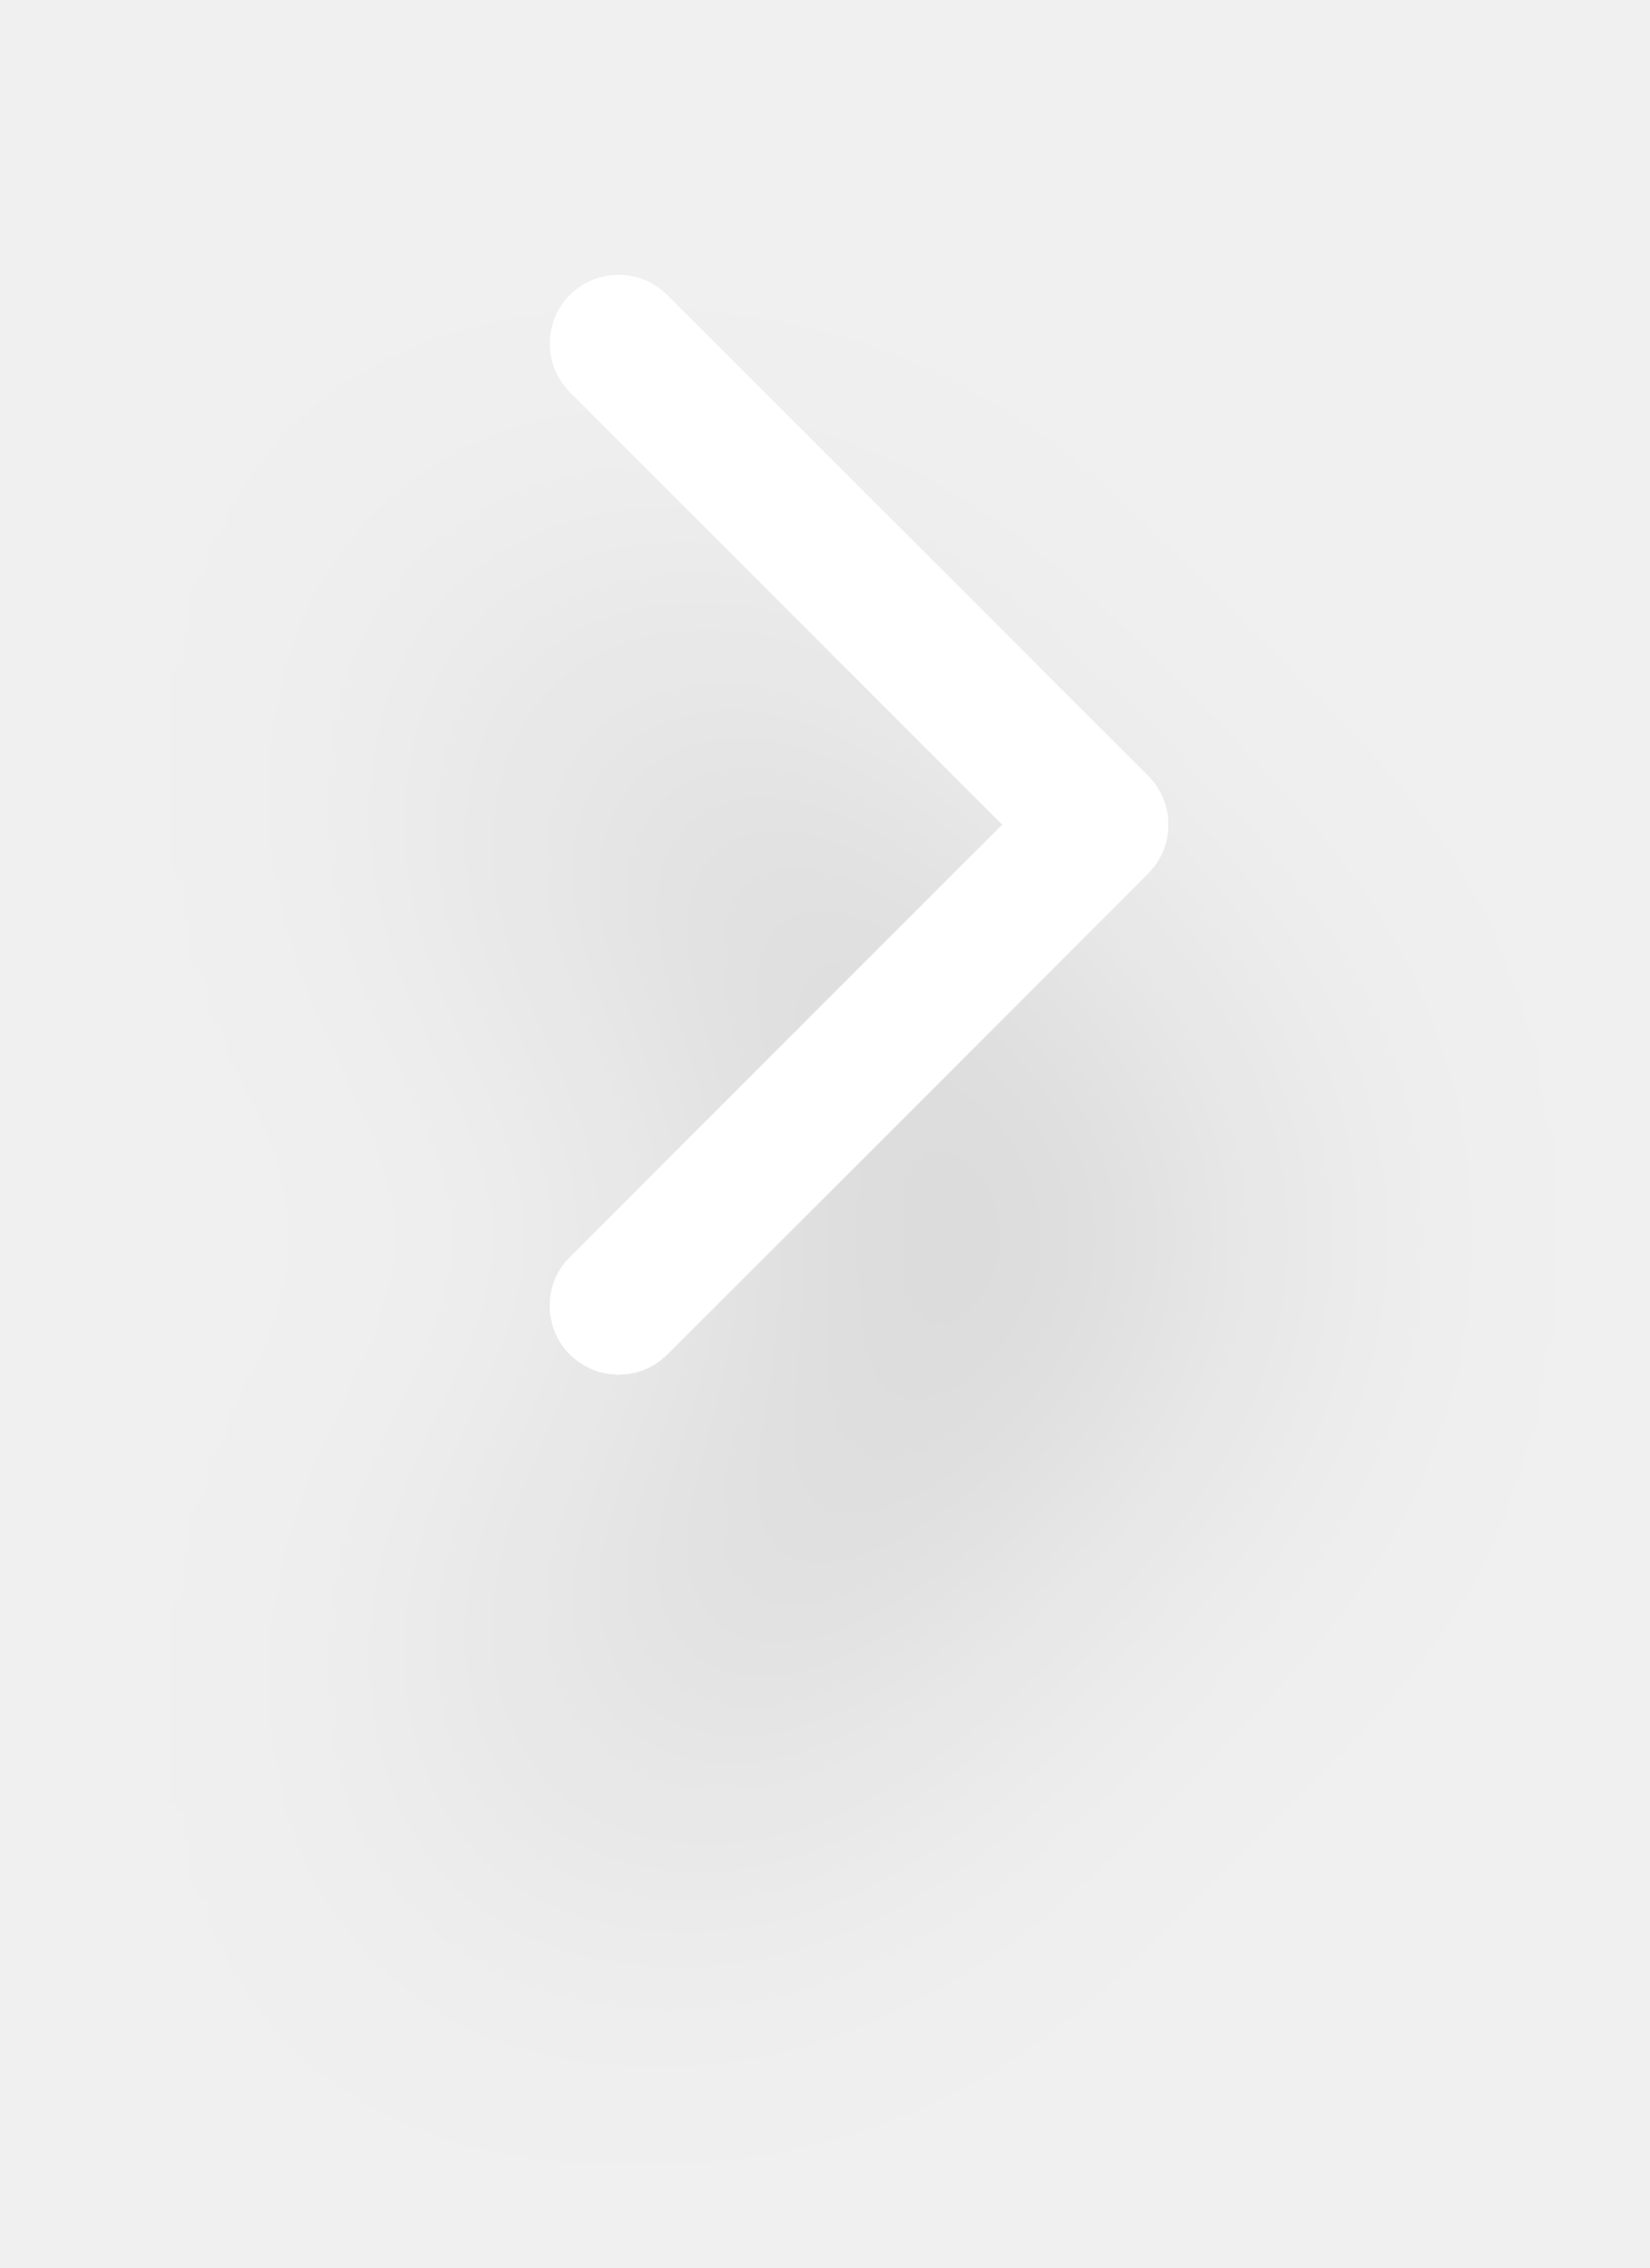
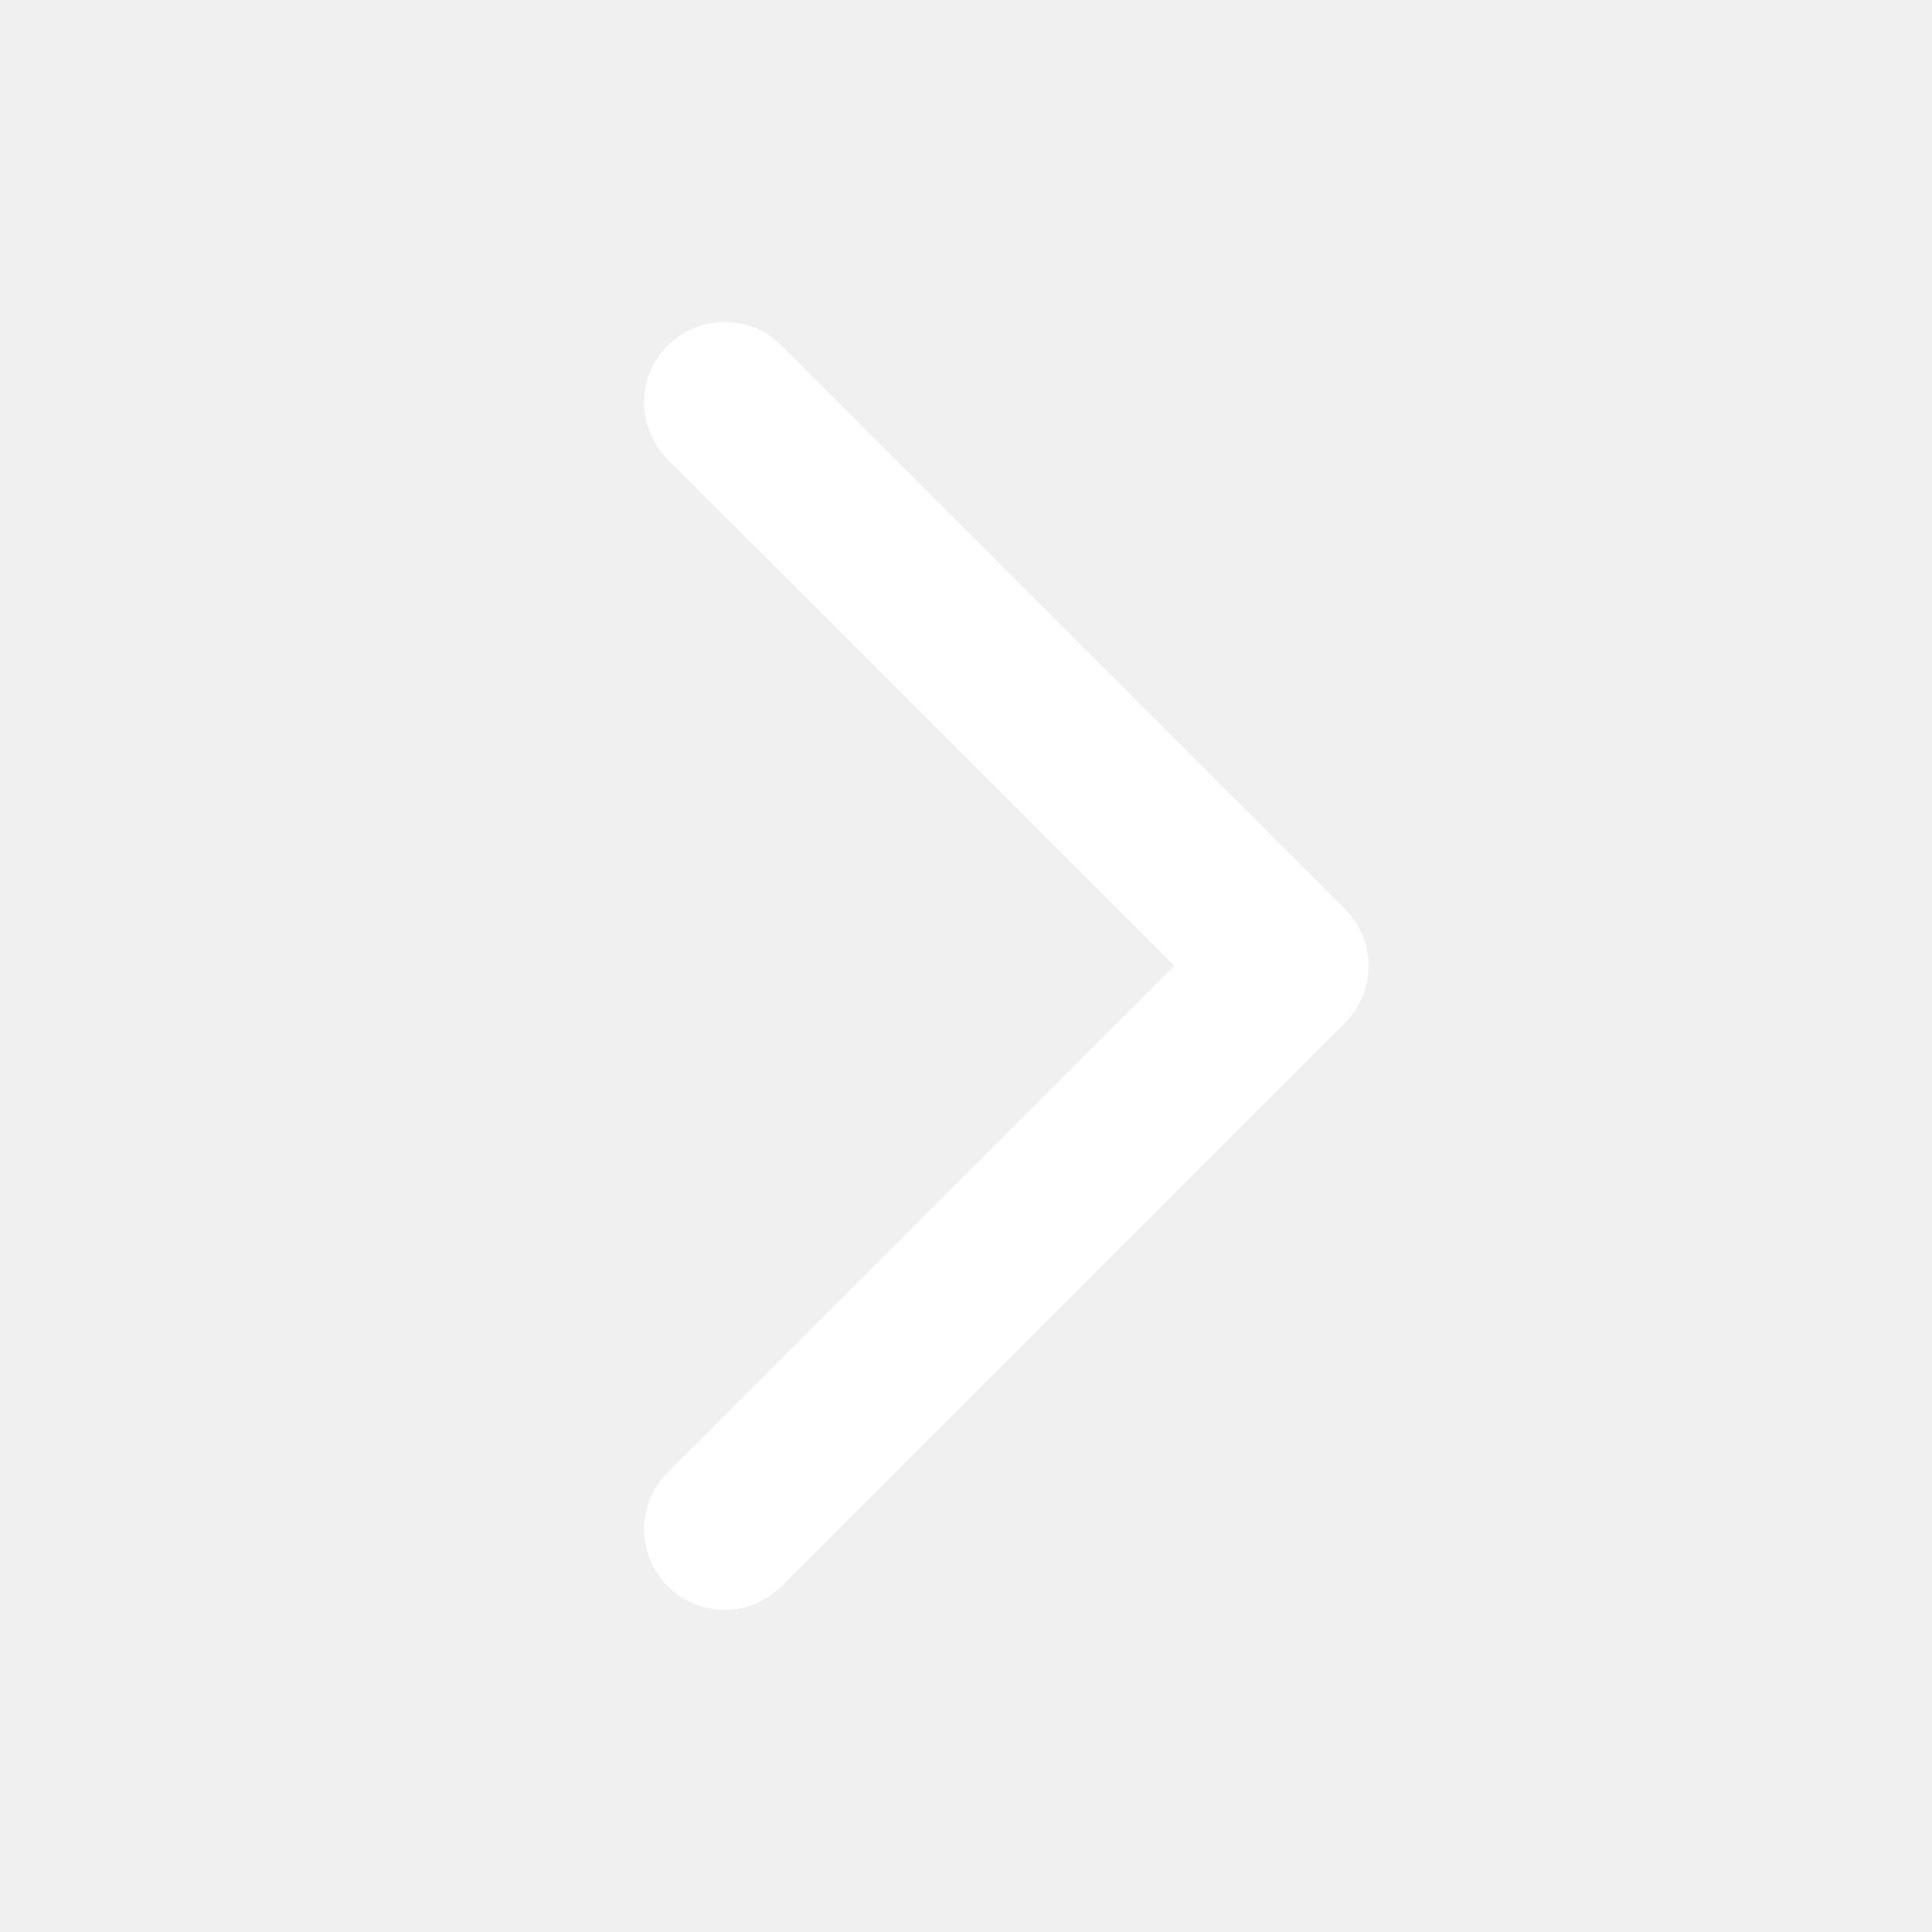
- <svg xmlns="http://www.w3.org/2000/svg" width="16" height="22" viewBox="0 0 16 22" fill="none">
-   <g filter="url(#filter0_d_2837_11879)">
-     <path fill-rule="evenodd" clip-rule="evenodd" d="M5.529 2.861C5.79 2.601 6.212 2.601 6.472 2.861L11.139 7.528C11.399 7.788 11.399 8.21 11.139 8.471L6.472 13.137C6.212 13.398 5.79 13.398 5.529 13.137C5.269 12.877 5.269 12.455 5.529 12.195L9.725 7.999L5.529 3.804C5.269 3.544 5.269 3.122 5.529 2.861Z" fill="white" />
-   </g>
-   <defs>
-     <filter id="filter0_d_2837_11879" x="-4" y="0" width="24" height="24" filterUnits="userSpaceOnUse" color-interpolation-filters="sRGB">
-       <feFlood flood-opacity="0" result="BackgroundImageFix" />
-       <feColorMatrix in="SourceAlpha" type="matrix" values="0 0 0 0 0 0 0 0 0 0 0 0 0 0 0 0 0 0 127 0" result="hardAlpha" />
-       <feOffset dy="4" />
-       <feGaussianBlur stdDeviation="2" />
-       <feComposite in2="hardAlpha" operator="out" />
-       <feColorMatrix type="matrix" values="0 0 0 0 0 0 0 0 0 0 0 0 0 0 0 0 0 0 0.25 0" />
-       <feBlend mode="normal" in2="BackgroundImageFix" result="effect1_dropShadow_2837_11879" />
-       <feBlend mode="normal" in="SourceGraphic" in2="effect1_dropShadow_2837_11879" result="shape" />
-     </filter>
-   </defs>
+ <svg xmlns="http://www.w3.org/2000/svg" width="16" height="16" viewBox="0 0 16 16" fill="none">
+   <path fill-rule="evenodd" clip-rule="evenodd" d="M5.529 2.861C5.79 2.601 6.212 2.601 6.472 2.861L11.139 7.528C11.399 7.788 11.399 8.21 11.139 8.471L6.472 13.137C6.212 13.398 5.79 13.398 5.529 13.137C5.269 12.877 5.269 12.455 5.529 12.195L9.725 7.999L5.529 3.804C5.269 3.544 5.269 3.122 5.529 2.861Z" fill="white" />
</svg>
